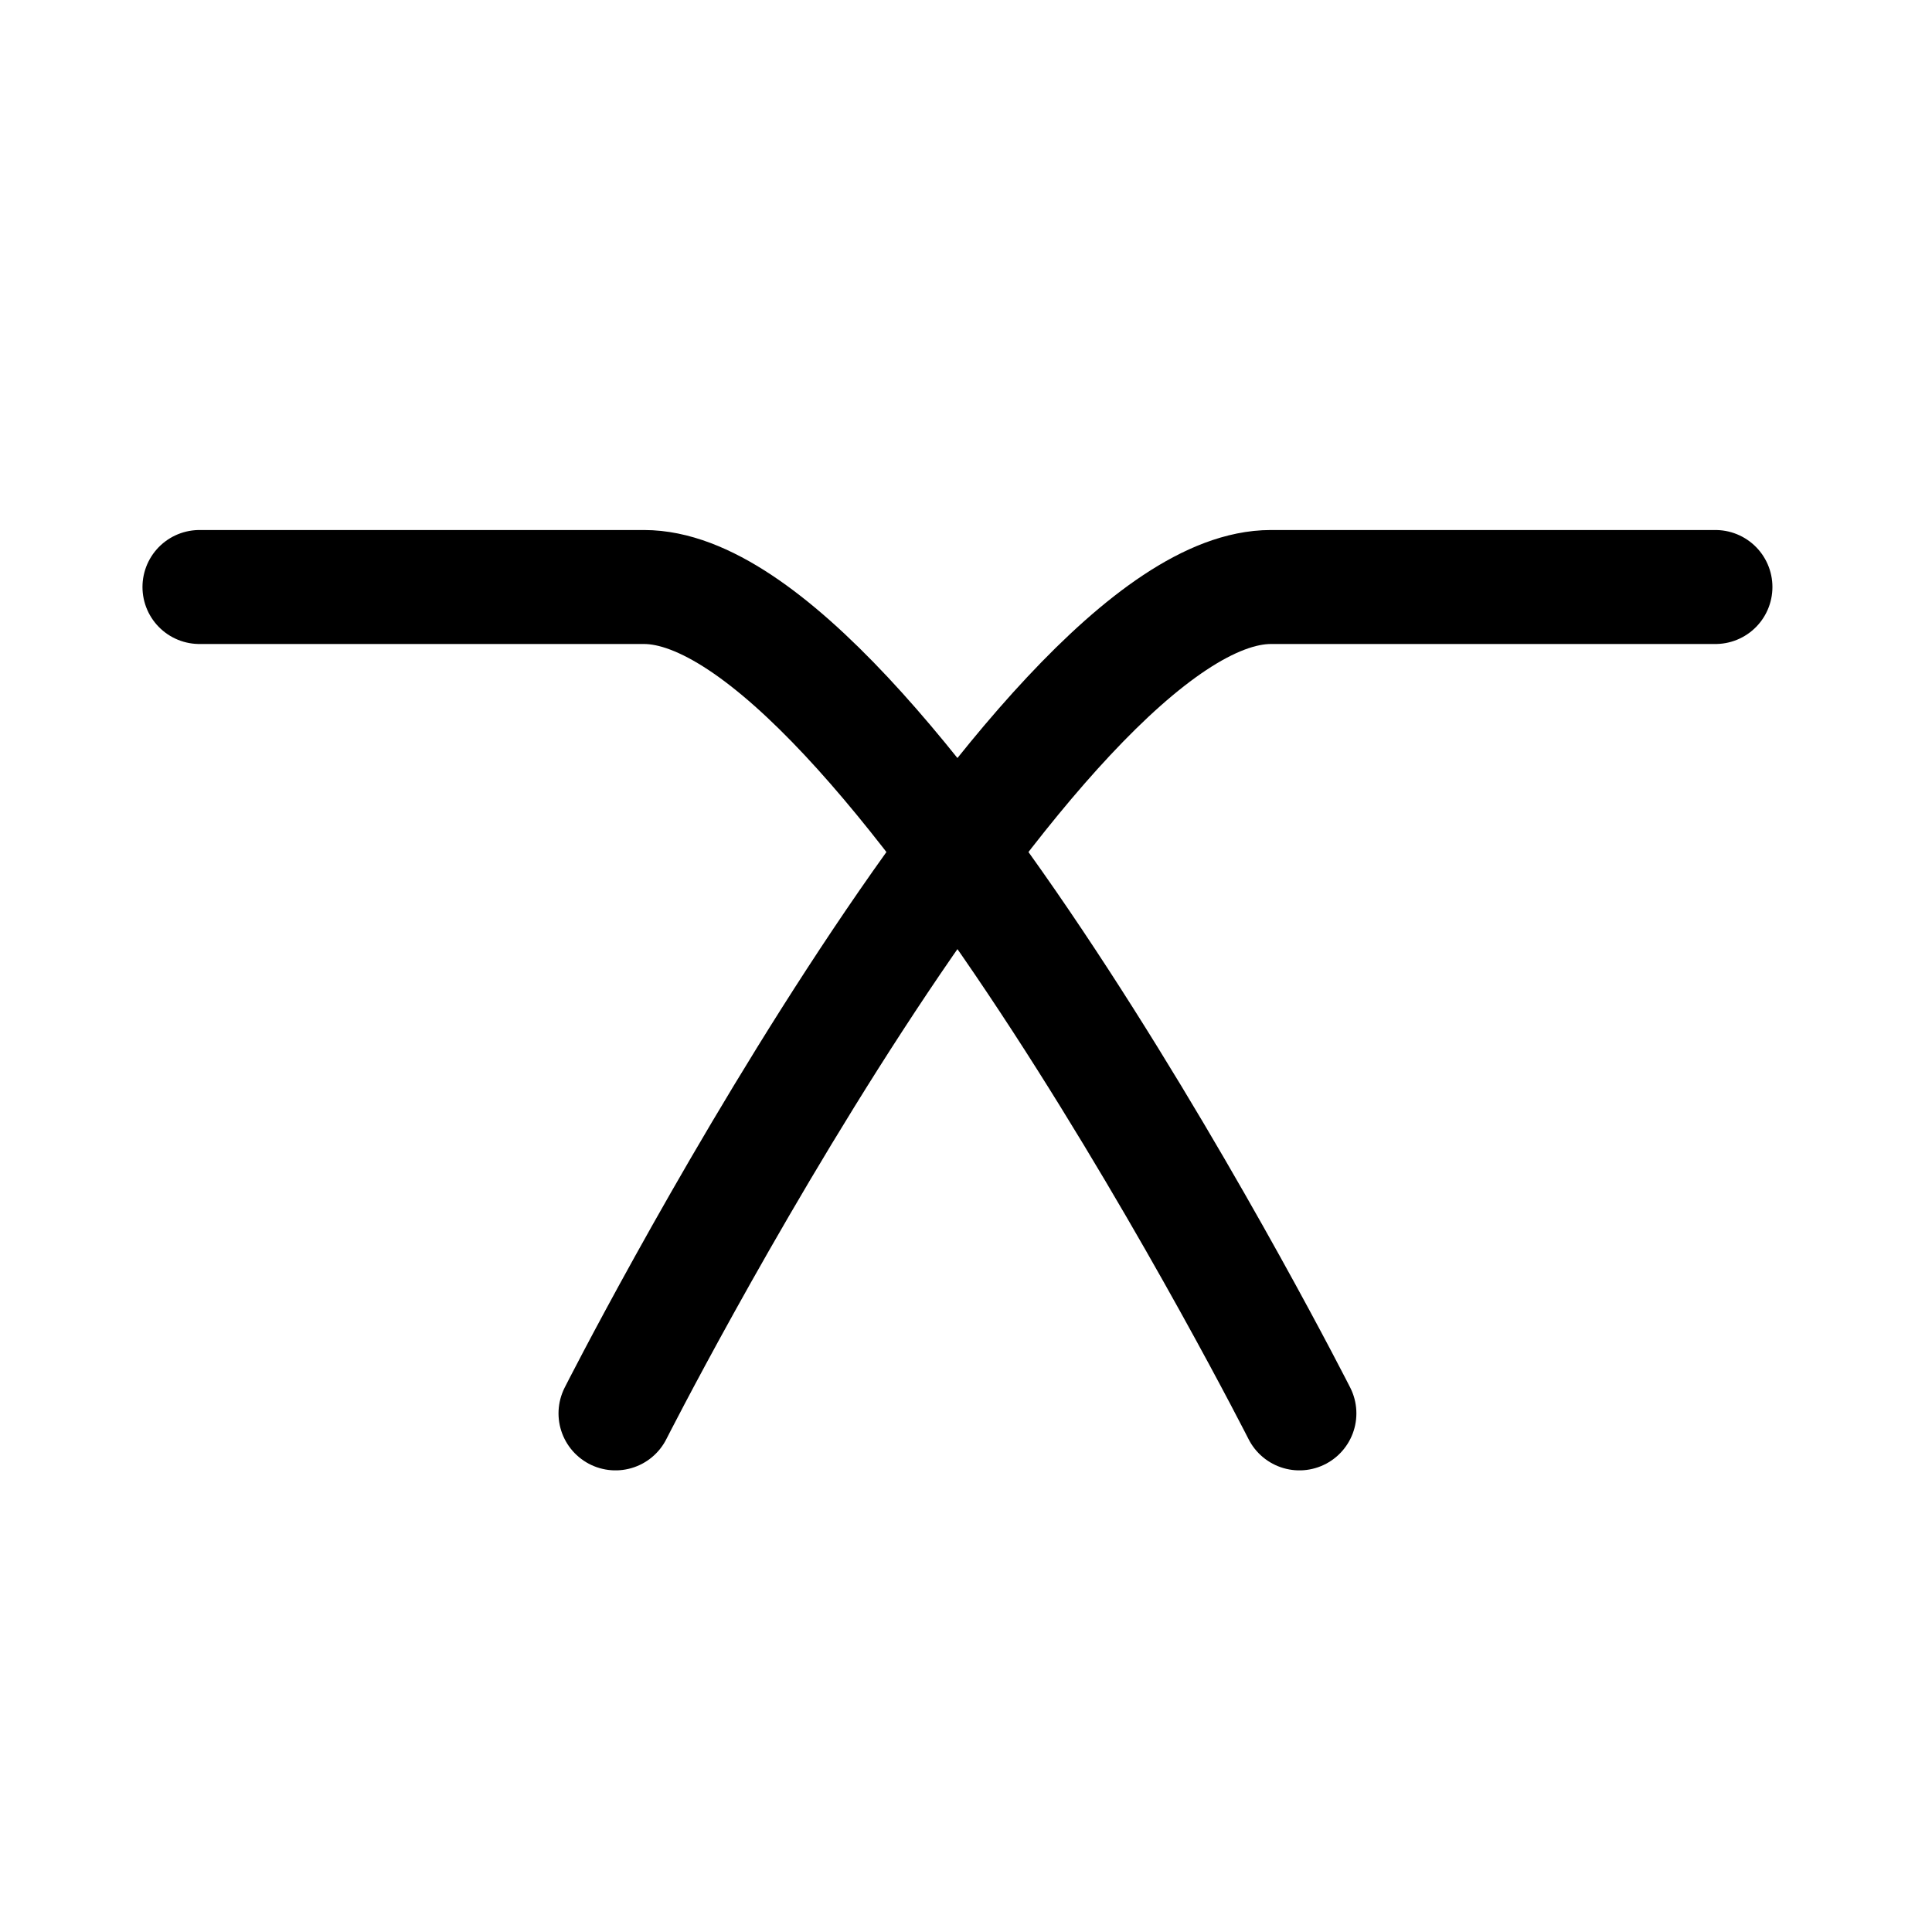
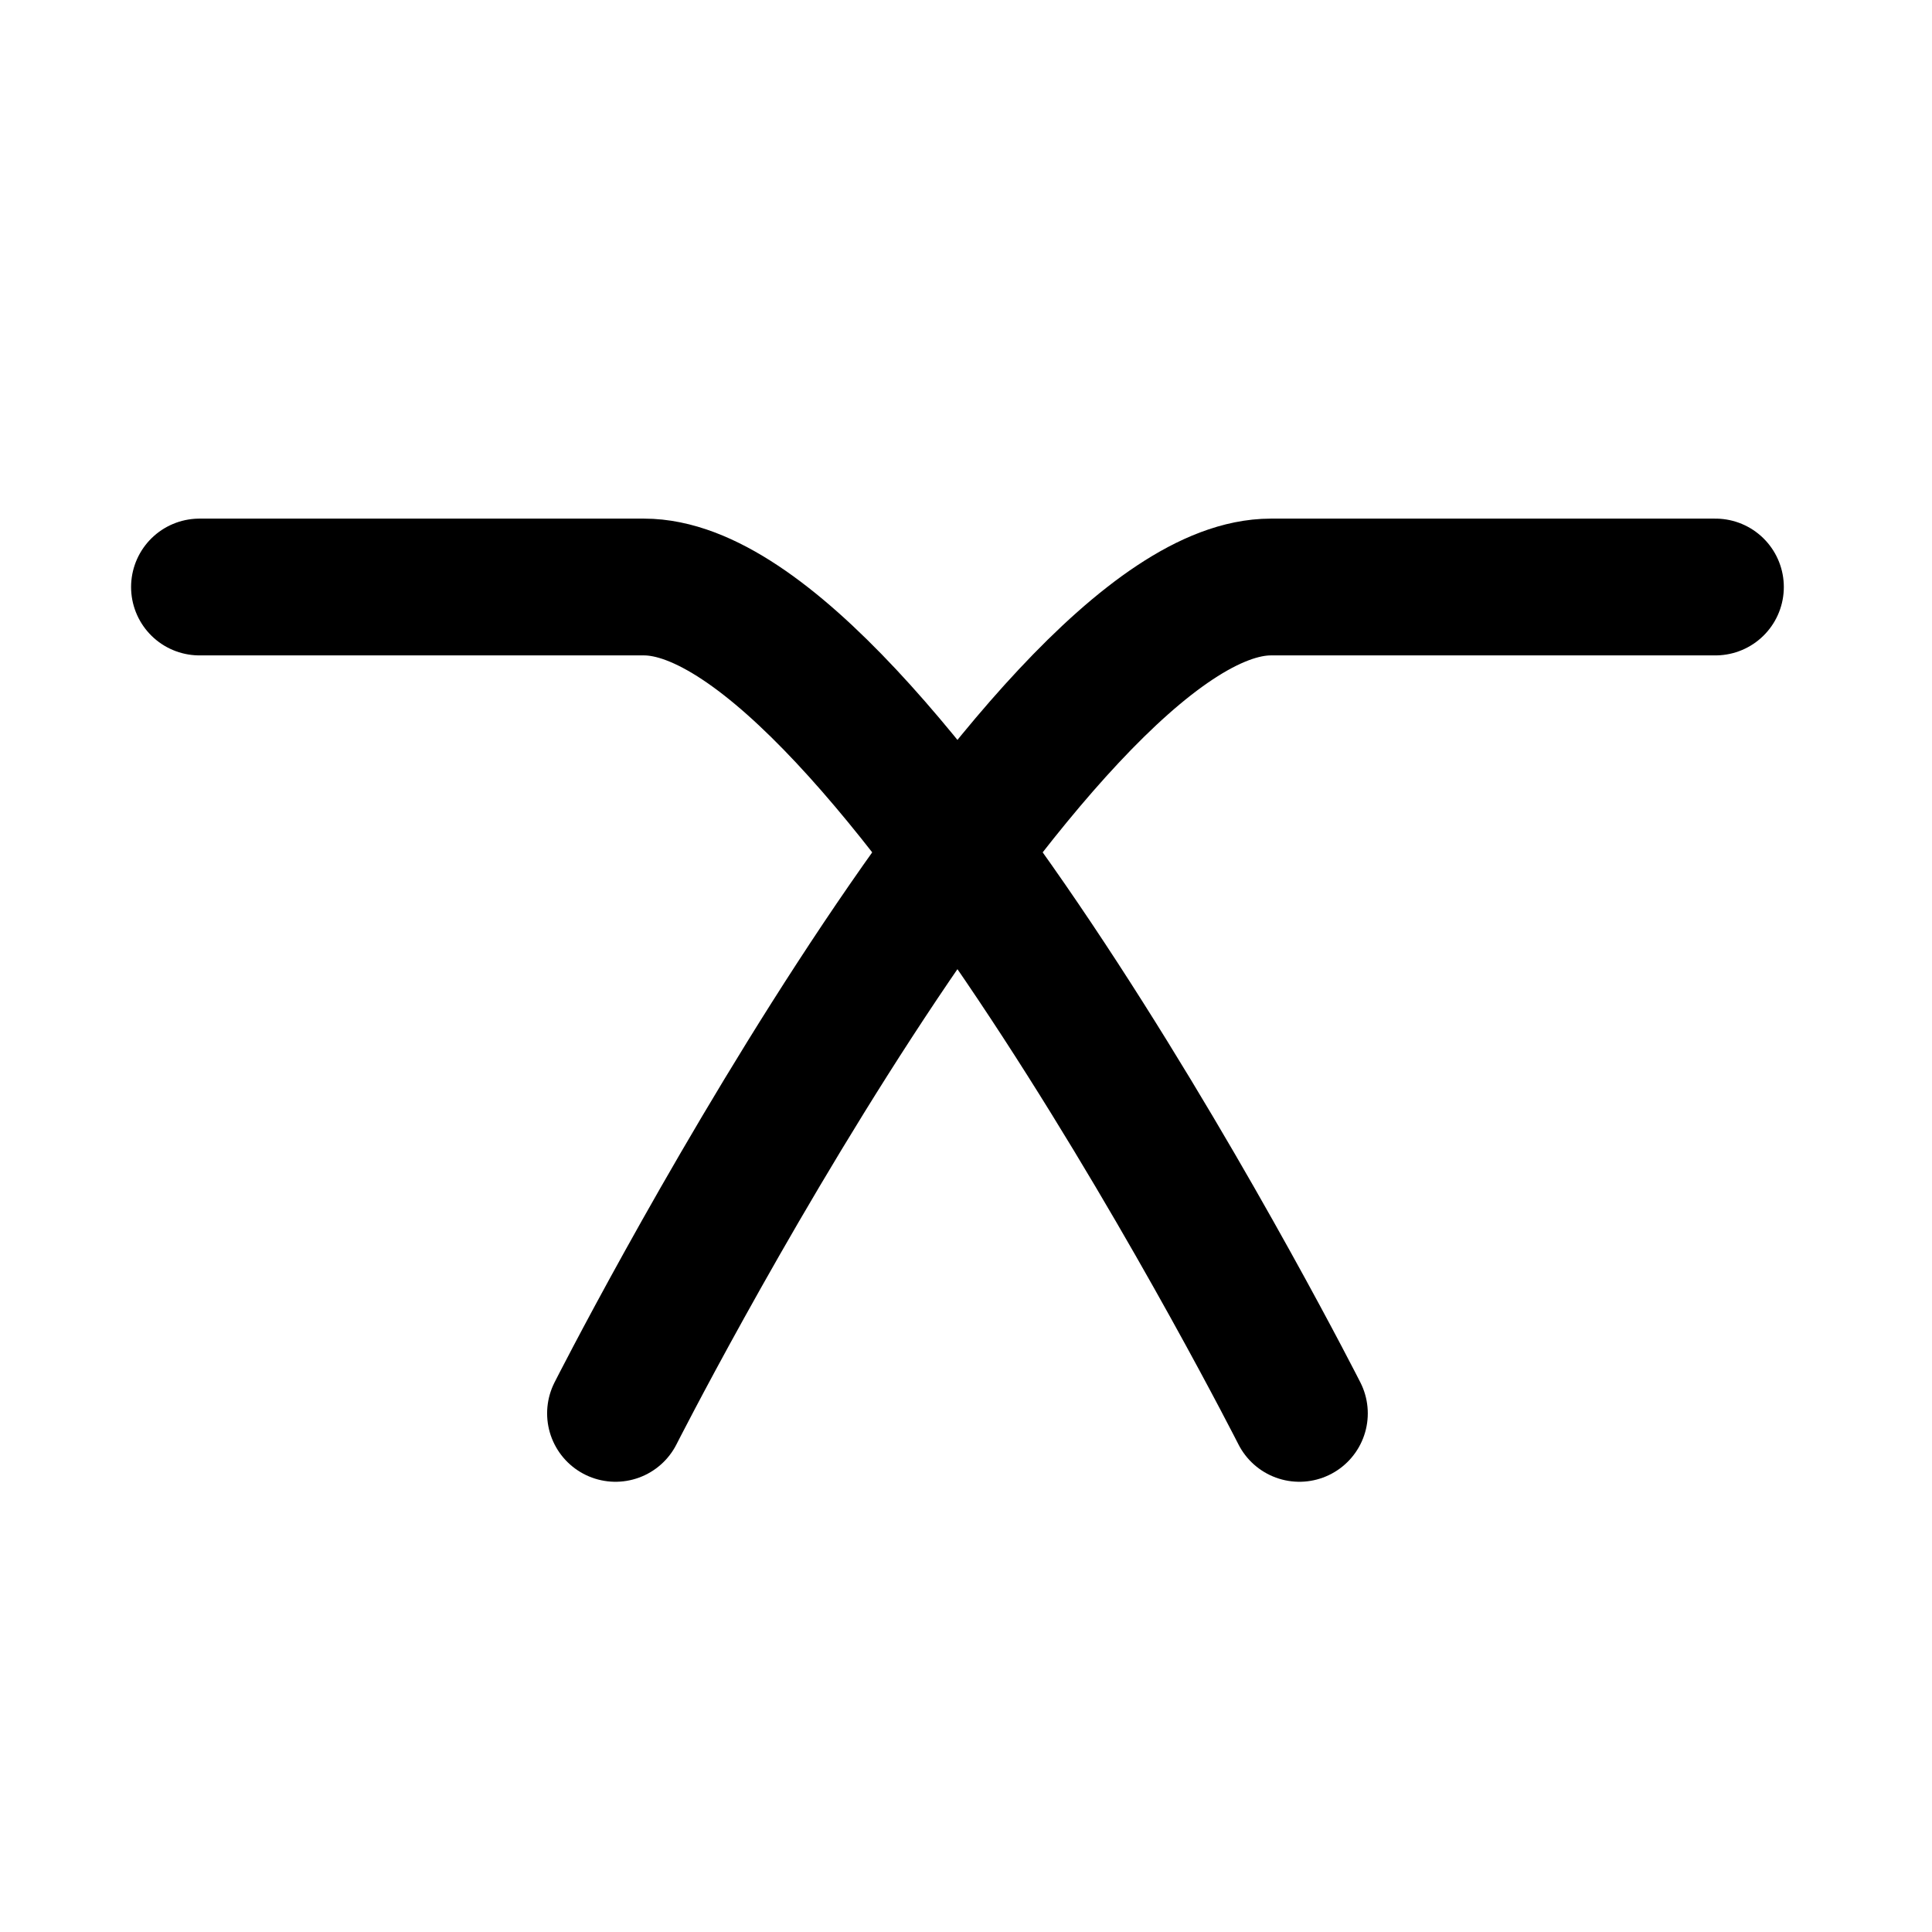
<svg xmlns="http://www.w3.org/2000/svg" width="339" height="339" viewBox="0 0 339 339" fill="none">
-   <path d="M35 103C35 103 71.5 103 113 103C154.5 103 228 248 228 248" stroke="#000000" stroke-width="20" stroke-linecap="round" />
-   <path d="M301 103C301 103 264.5 103 223 103C181.5 103 108 248 108 248" stroke="#000000" stroke-width="20" stroke-linecap="round" />
+   <path d="M35 103C35 103 71.5 103 113 103C154.5 103 228 248 228 248" stroke="#000000" stroke-width="24" stroke-linecap="round" />
+   <path d="M301 103C301 103 264.5 103 223 103C181.5 103 108 248 108 248" stroke="#000000" stroke-width="24" stroke-linecap="round" />
</svg>
